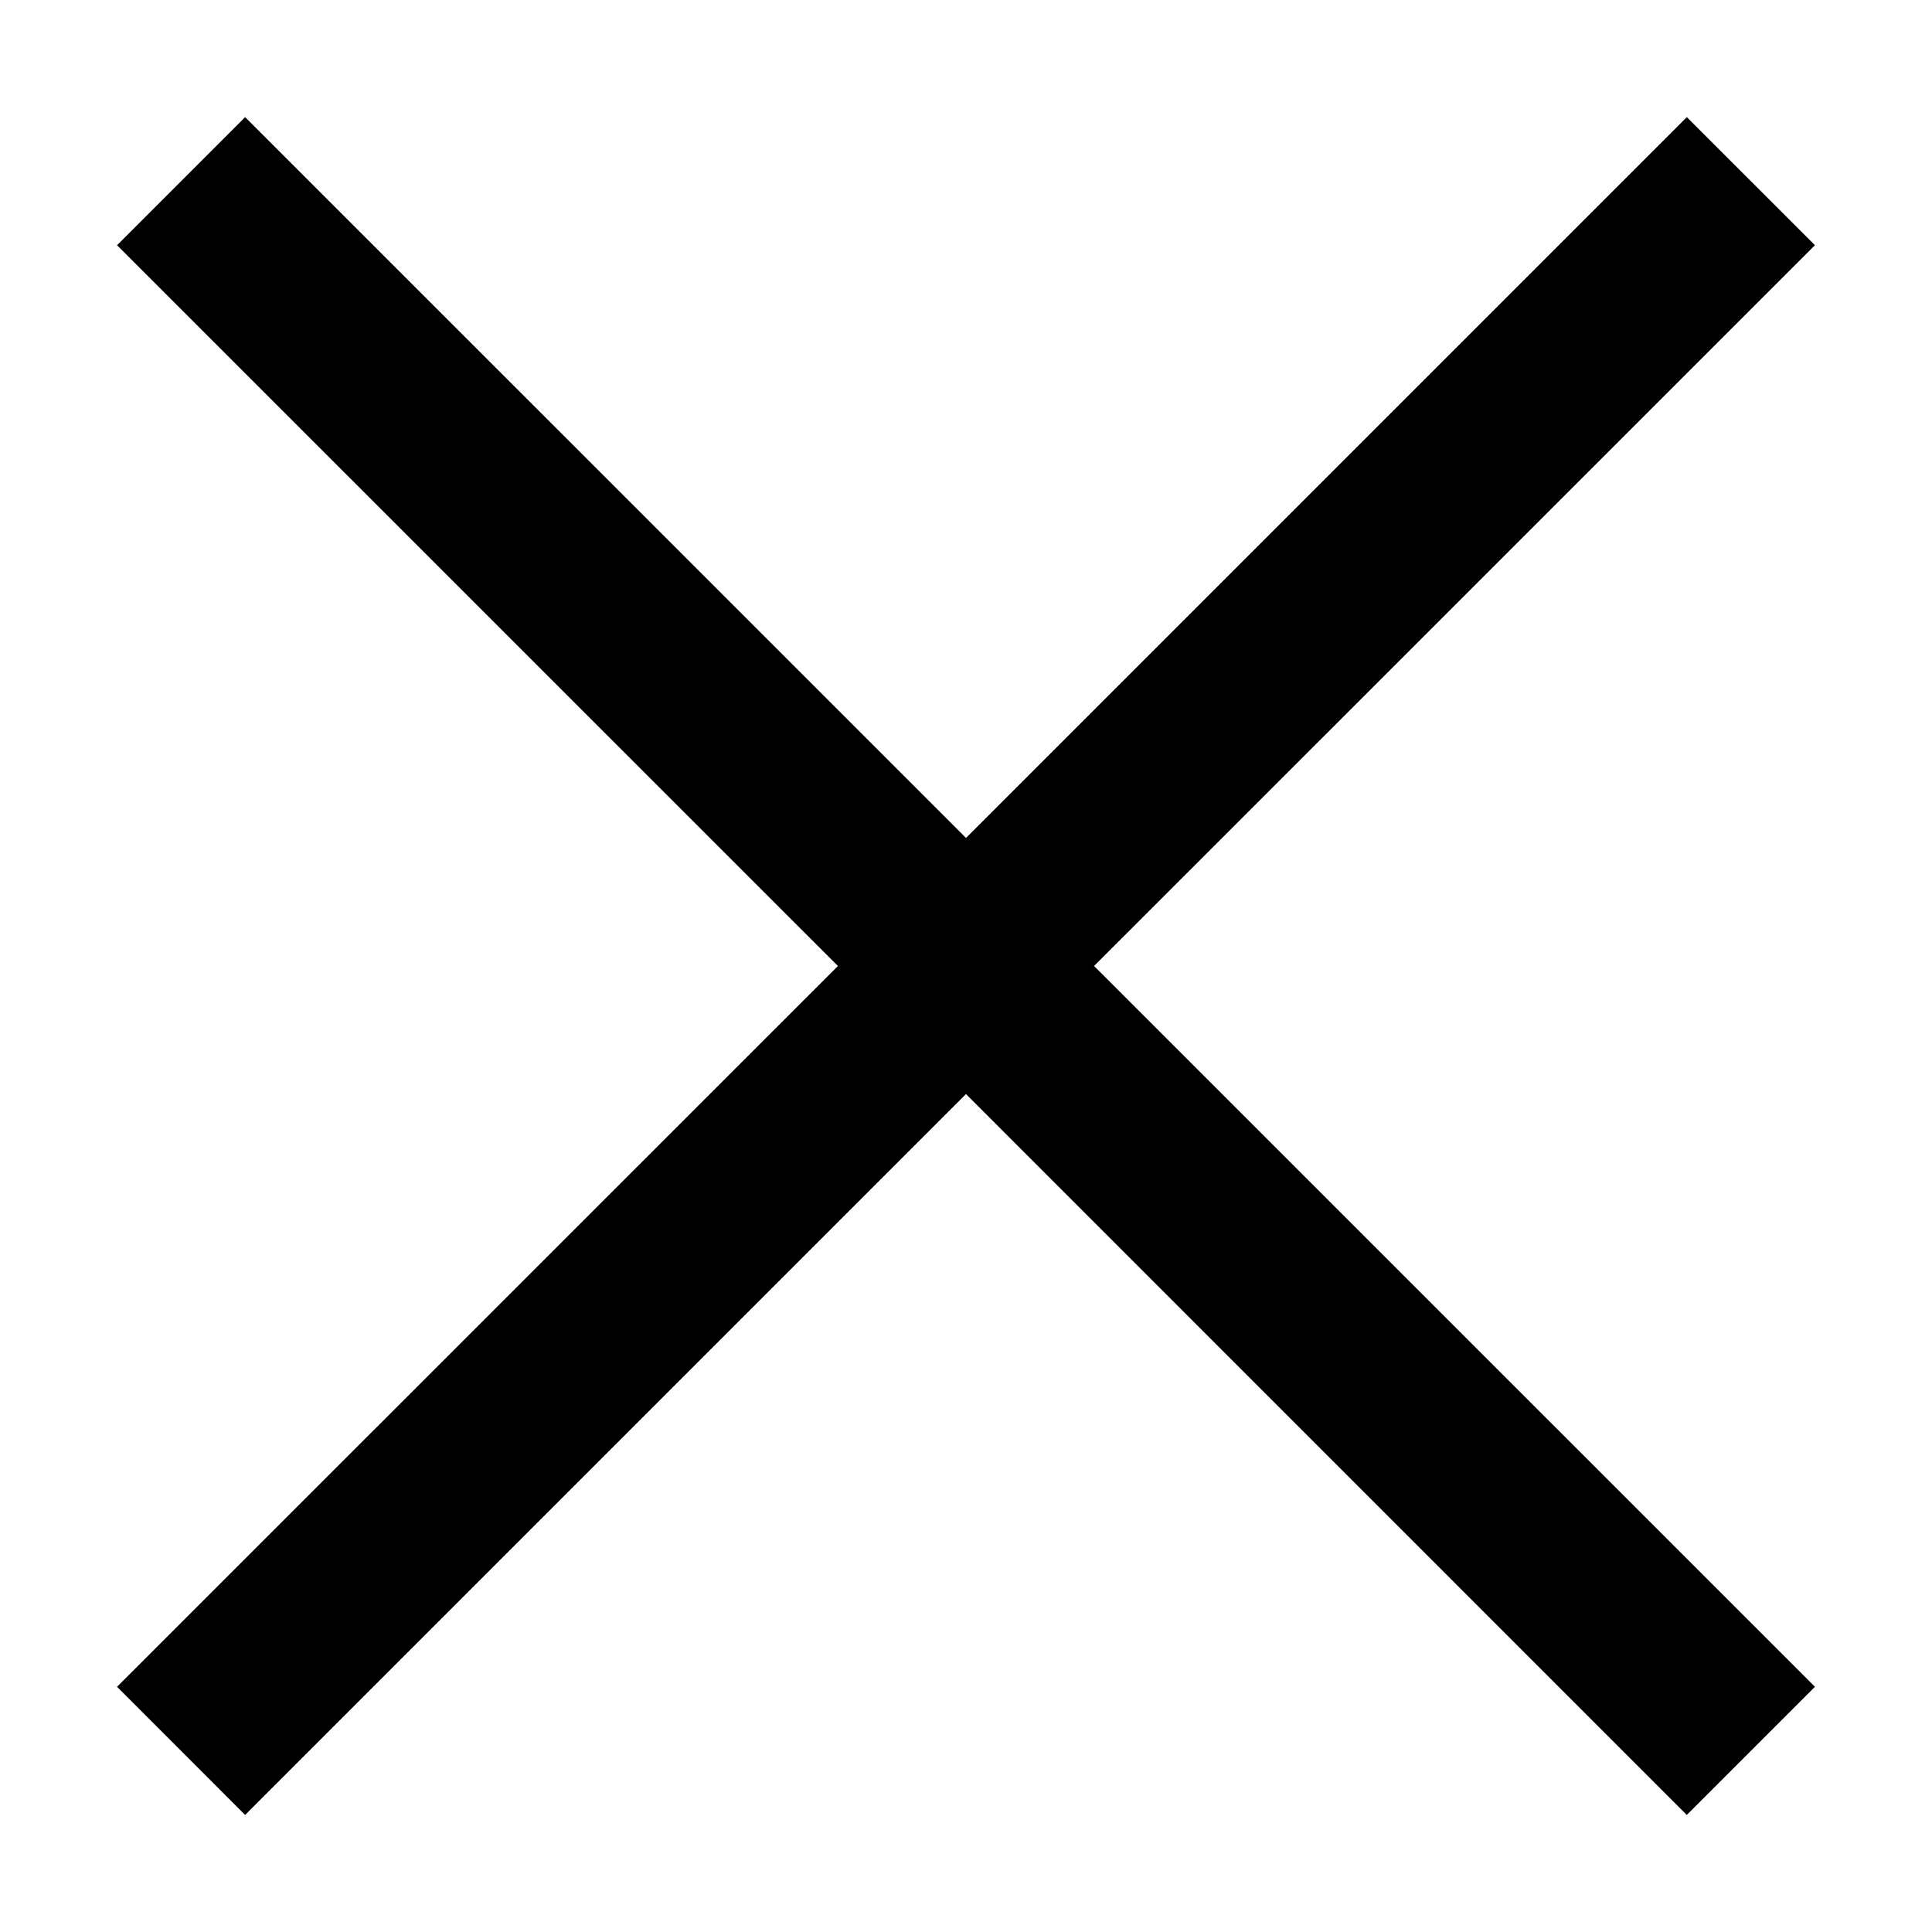
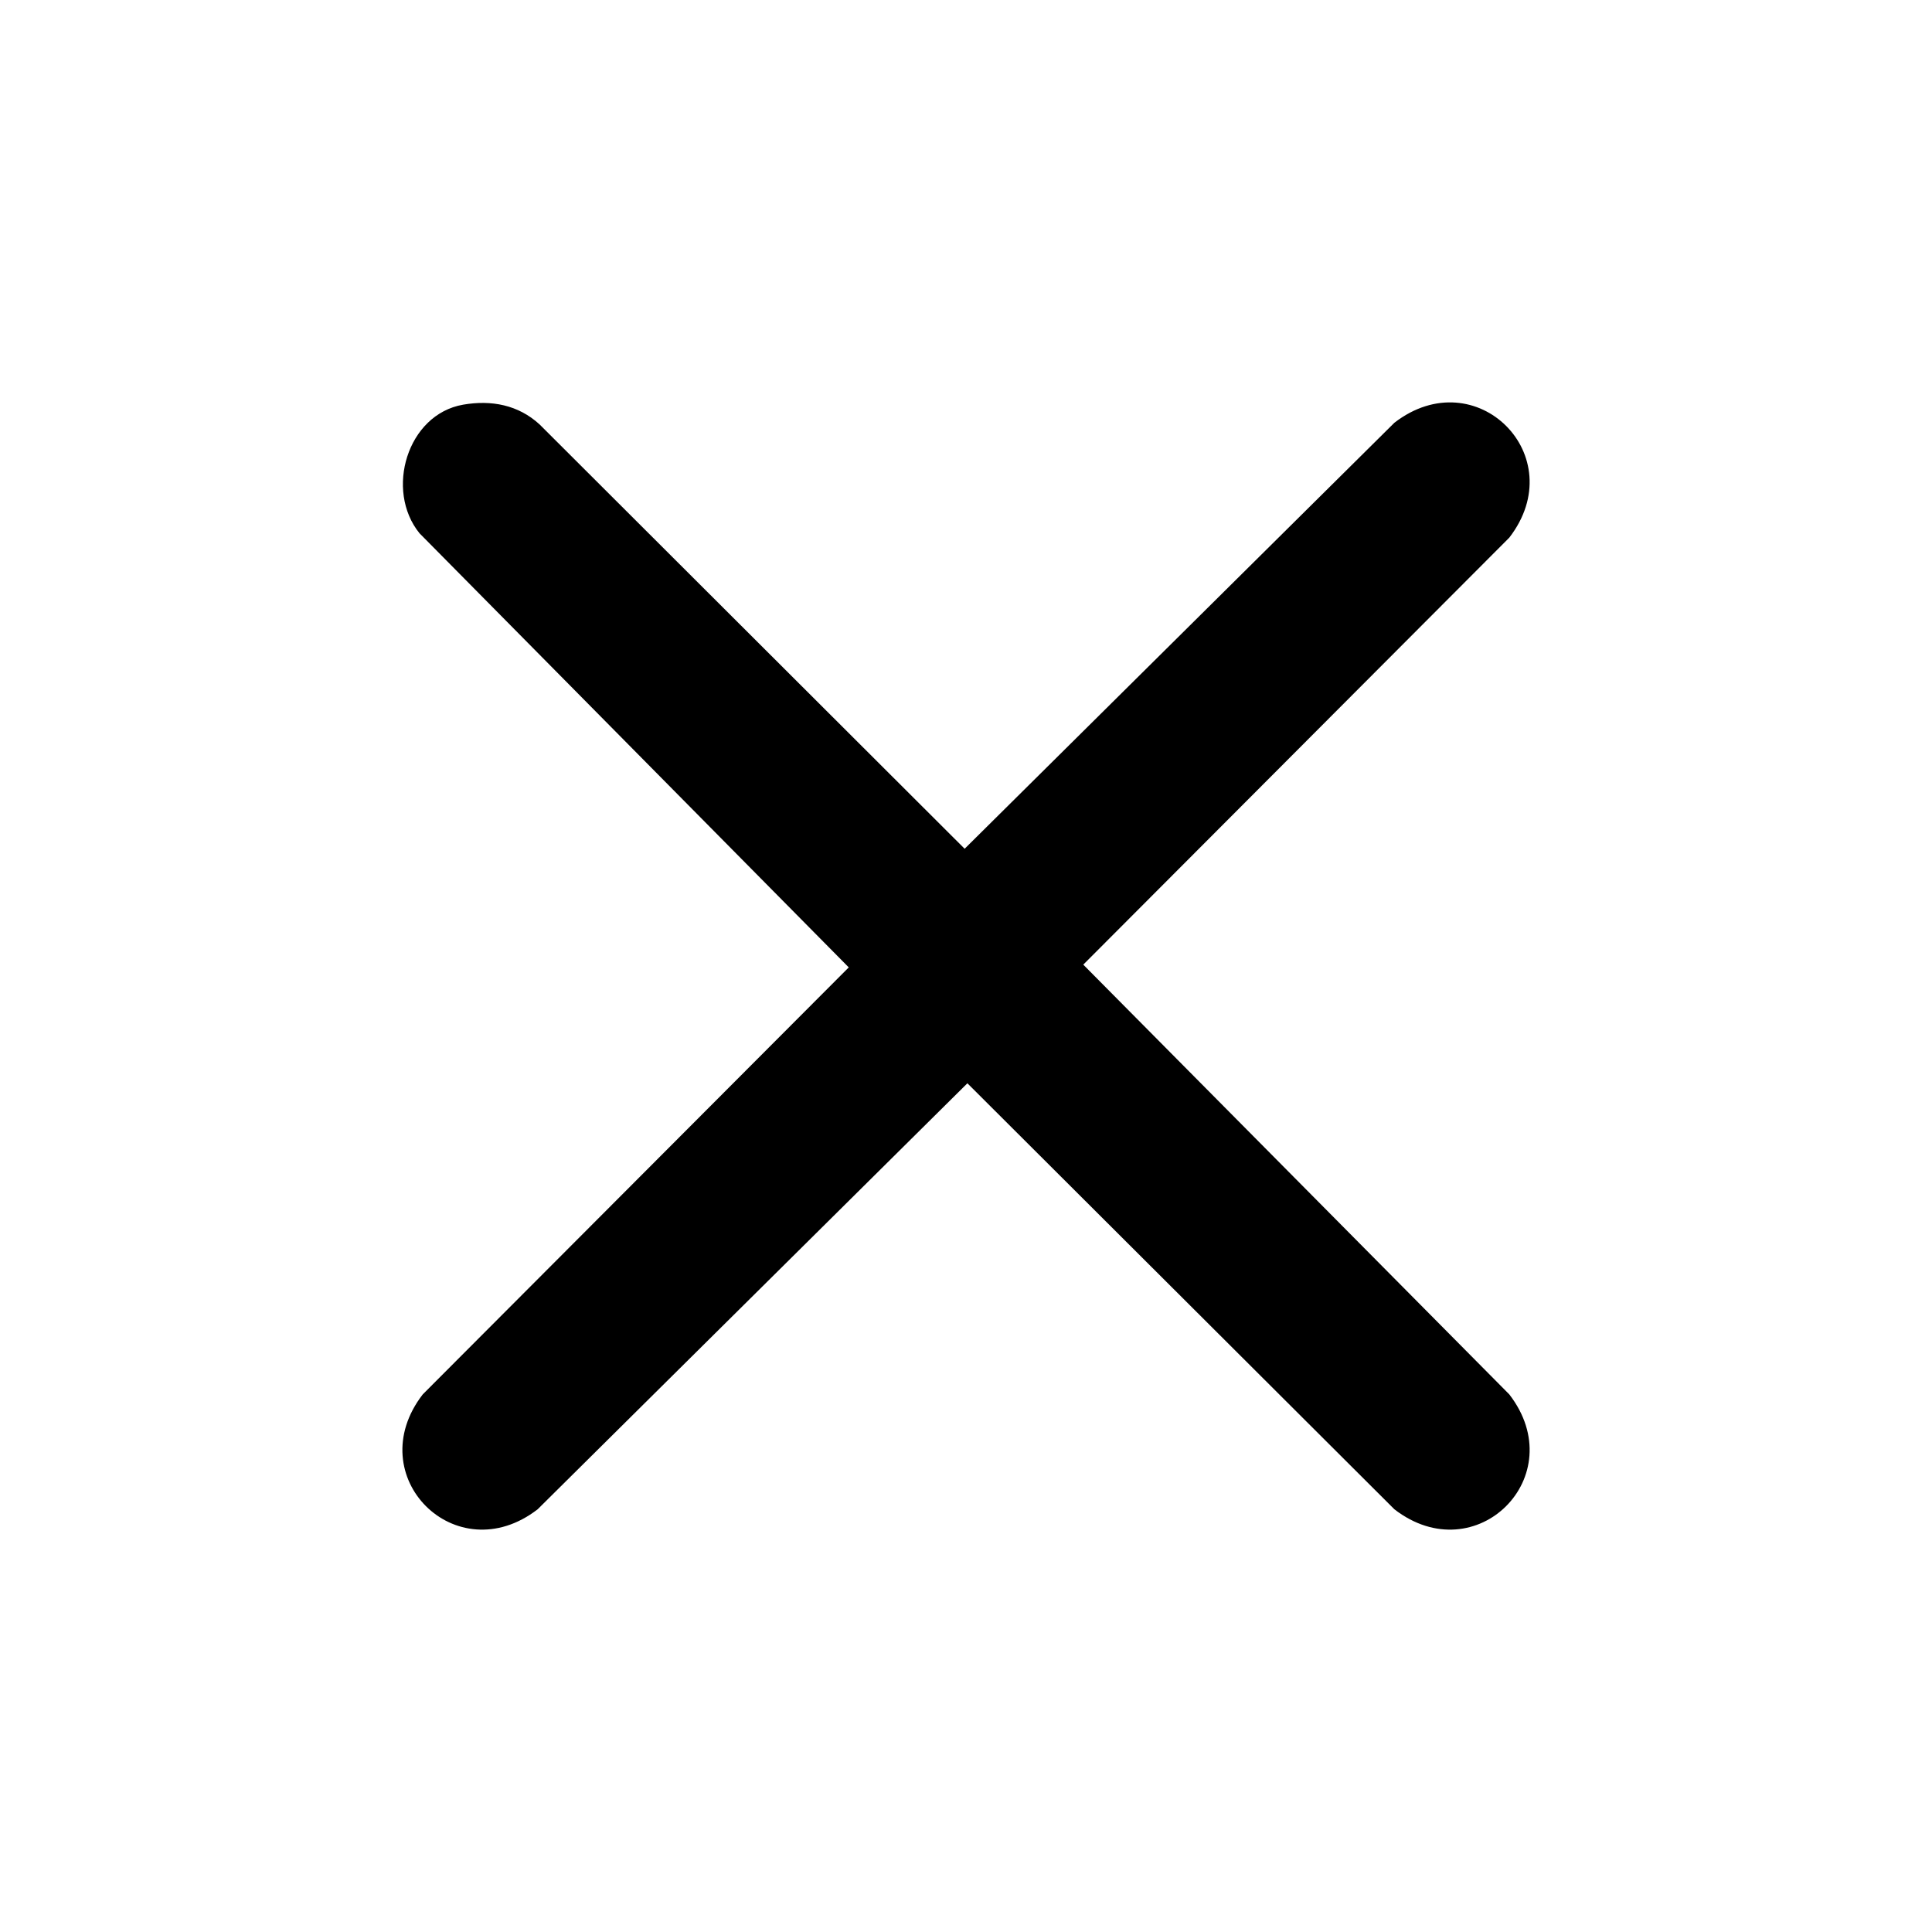
- <svg xmlns="http://www.w3.org/2000/svg" width="24" height="24" viewBox="0 0 24 24" fill="none">
-   <path fill-rule="evenodd" clip-rule="evenodd" d="M10.409 12L1.454 3.046L3.045 1.455L12 10.409L20.954 1.455L22.546 3.046L13.591 12L22.546 20.954L20.954 22.546L12 13.591L3.045 22.546L1.454 20.954L10.409 12Z" fill="black" />
+ <svg xmlns="http://www.w3.org/2000/svg" id="Calque_1" data-name="Calque 1" viewBox="0 0 512 512">
+   <path d="M122.74,107.24c7.49-1.29,14.61.05,20.27,5.25l112.63,112.44,113.89-112.9c21.65-16.71,47.16,8.8,30.45,30.45l-112.9,113.16,112.9,113.89c16.71,21.65-8.8,47.16-30.45,30.45l-113.16-112.9-113.89,112.9c-21.65,16.71-47.16-8.8-30.45-30.45l112.9-113.16-113.75-115.04c-9.23-11.37-3.29-31.53,11.57-34.09Z" />
</svg>
